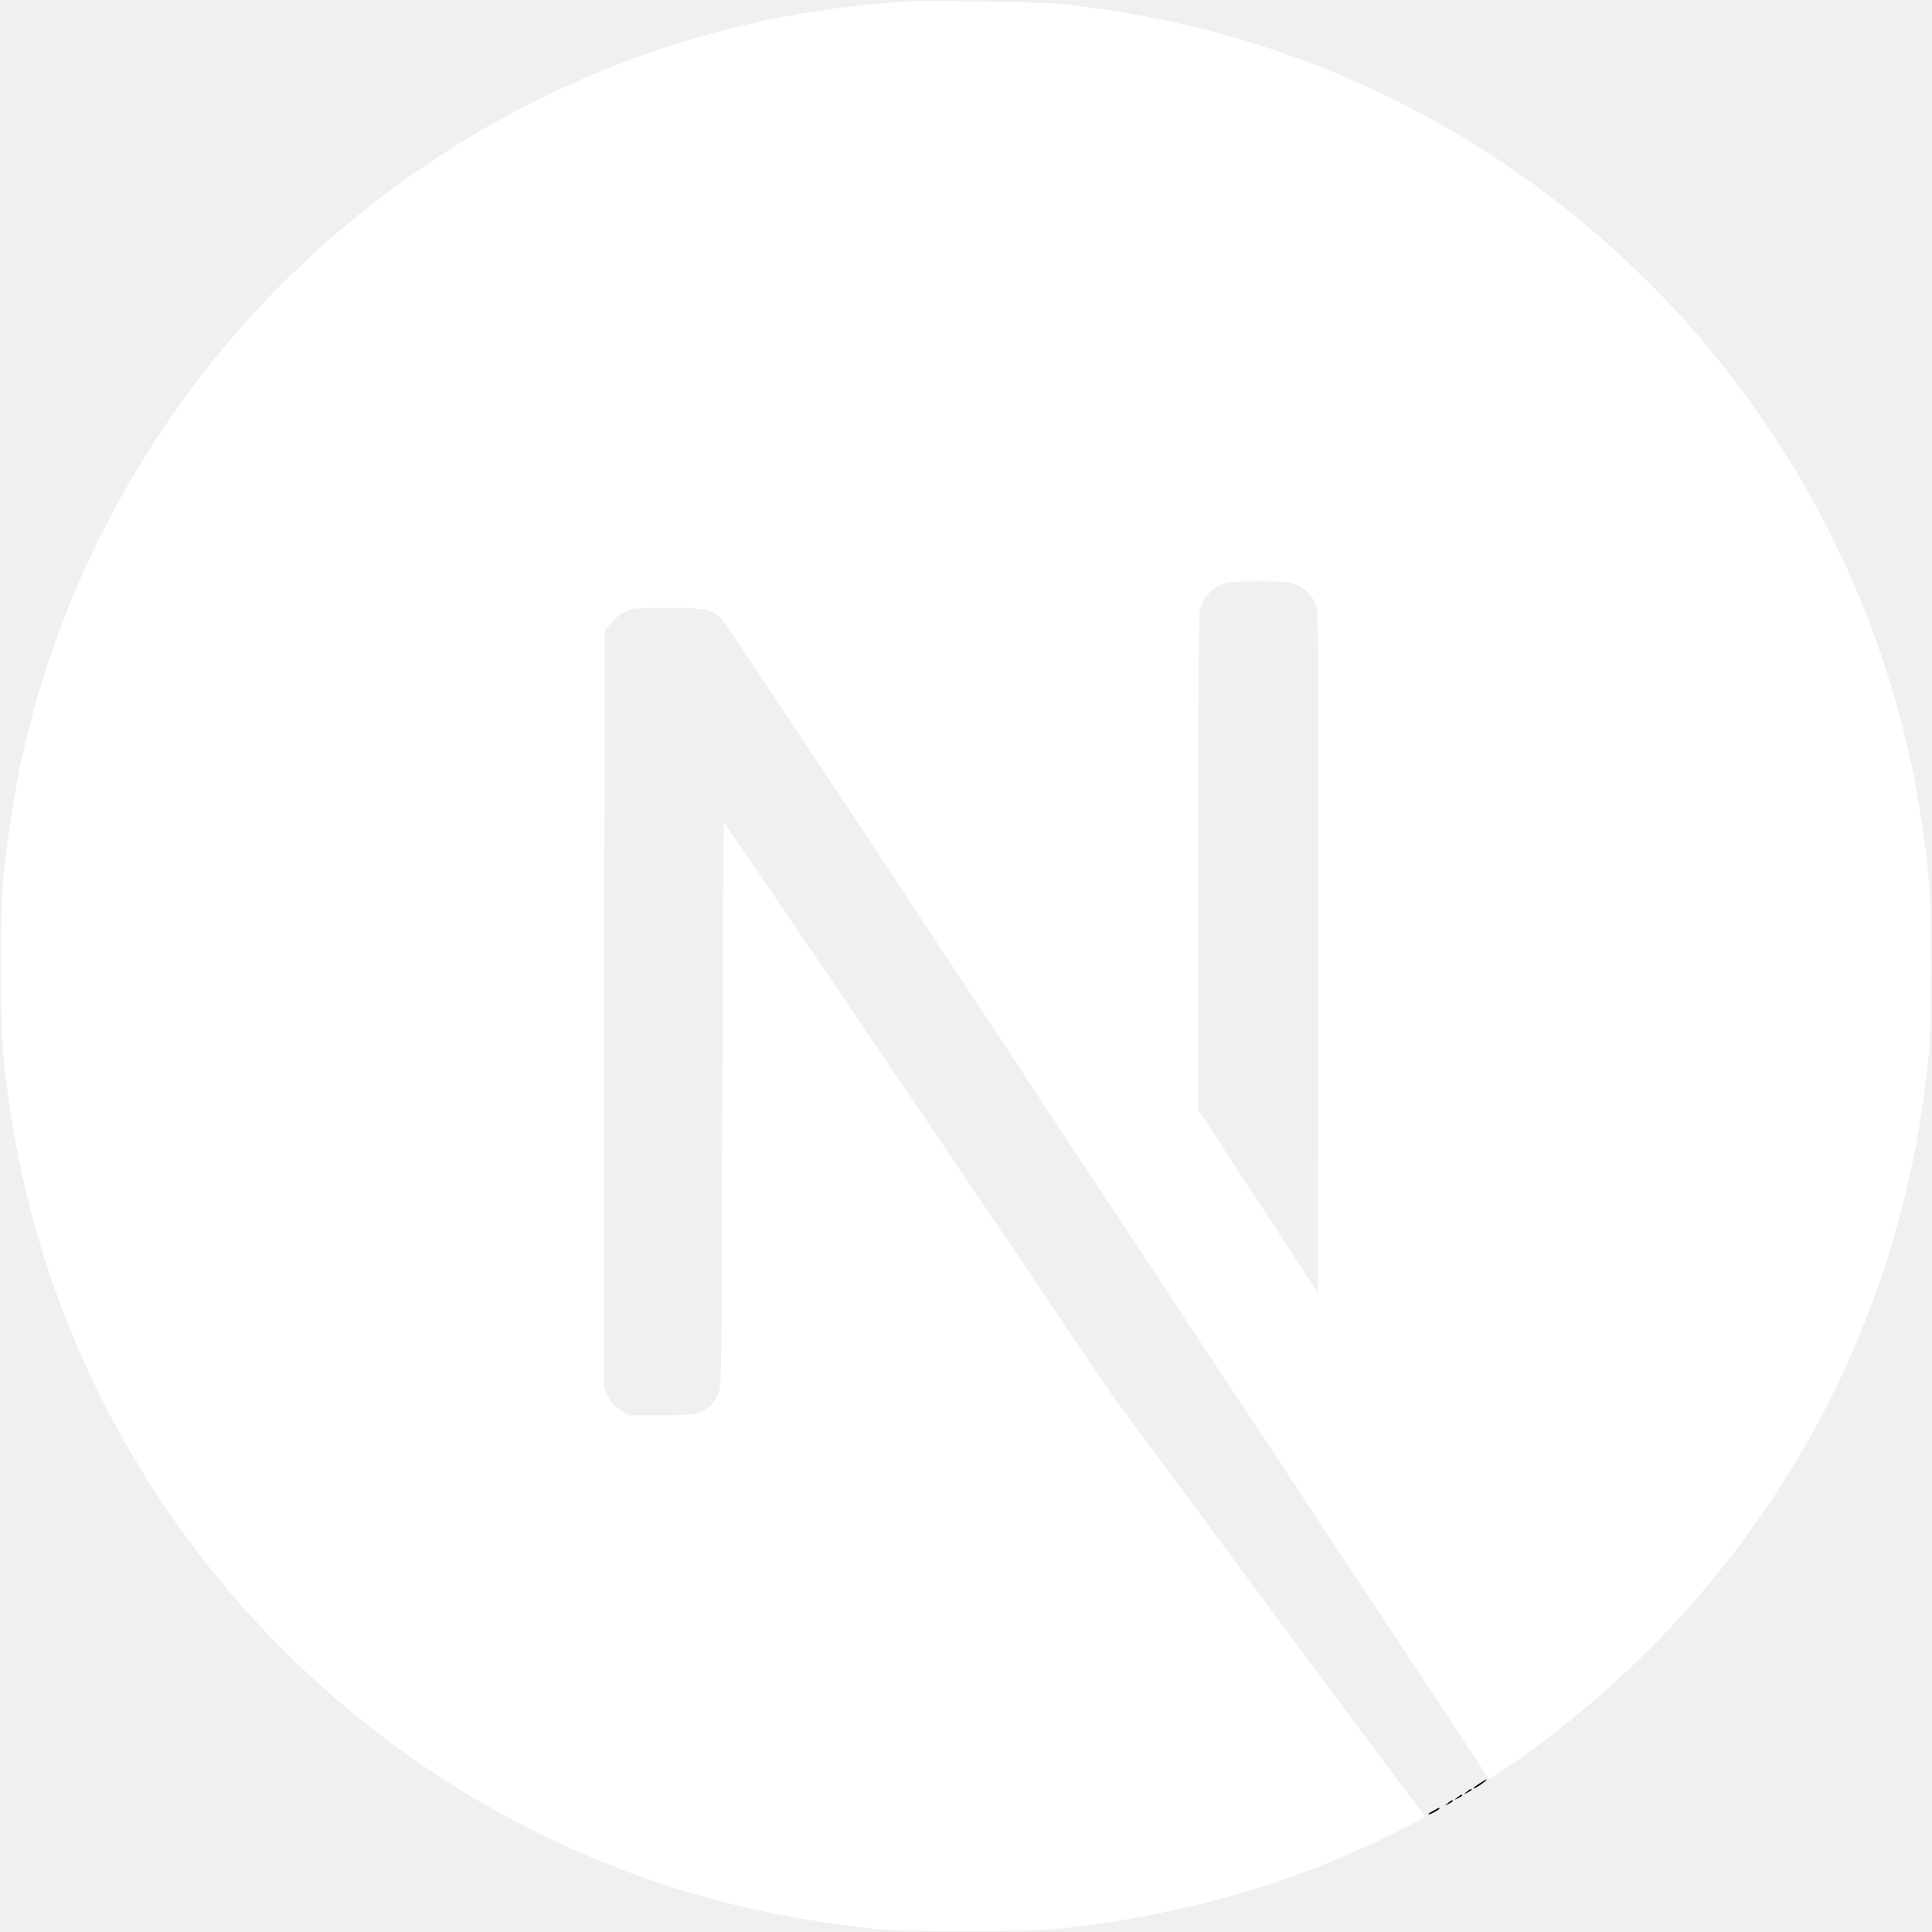
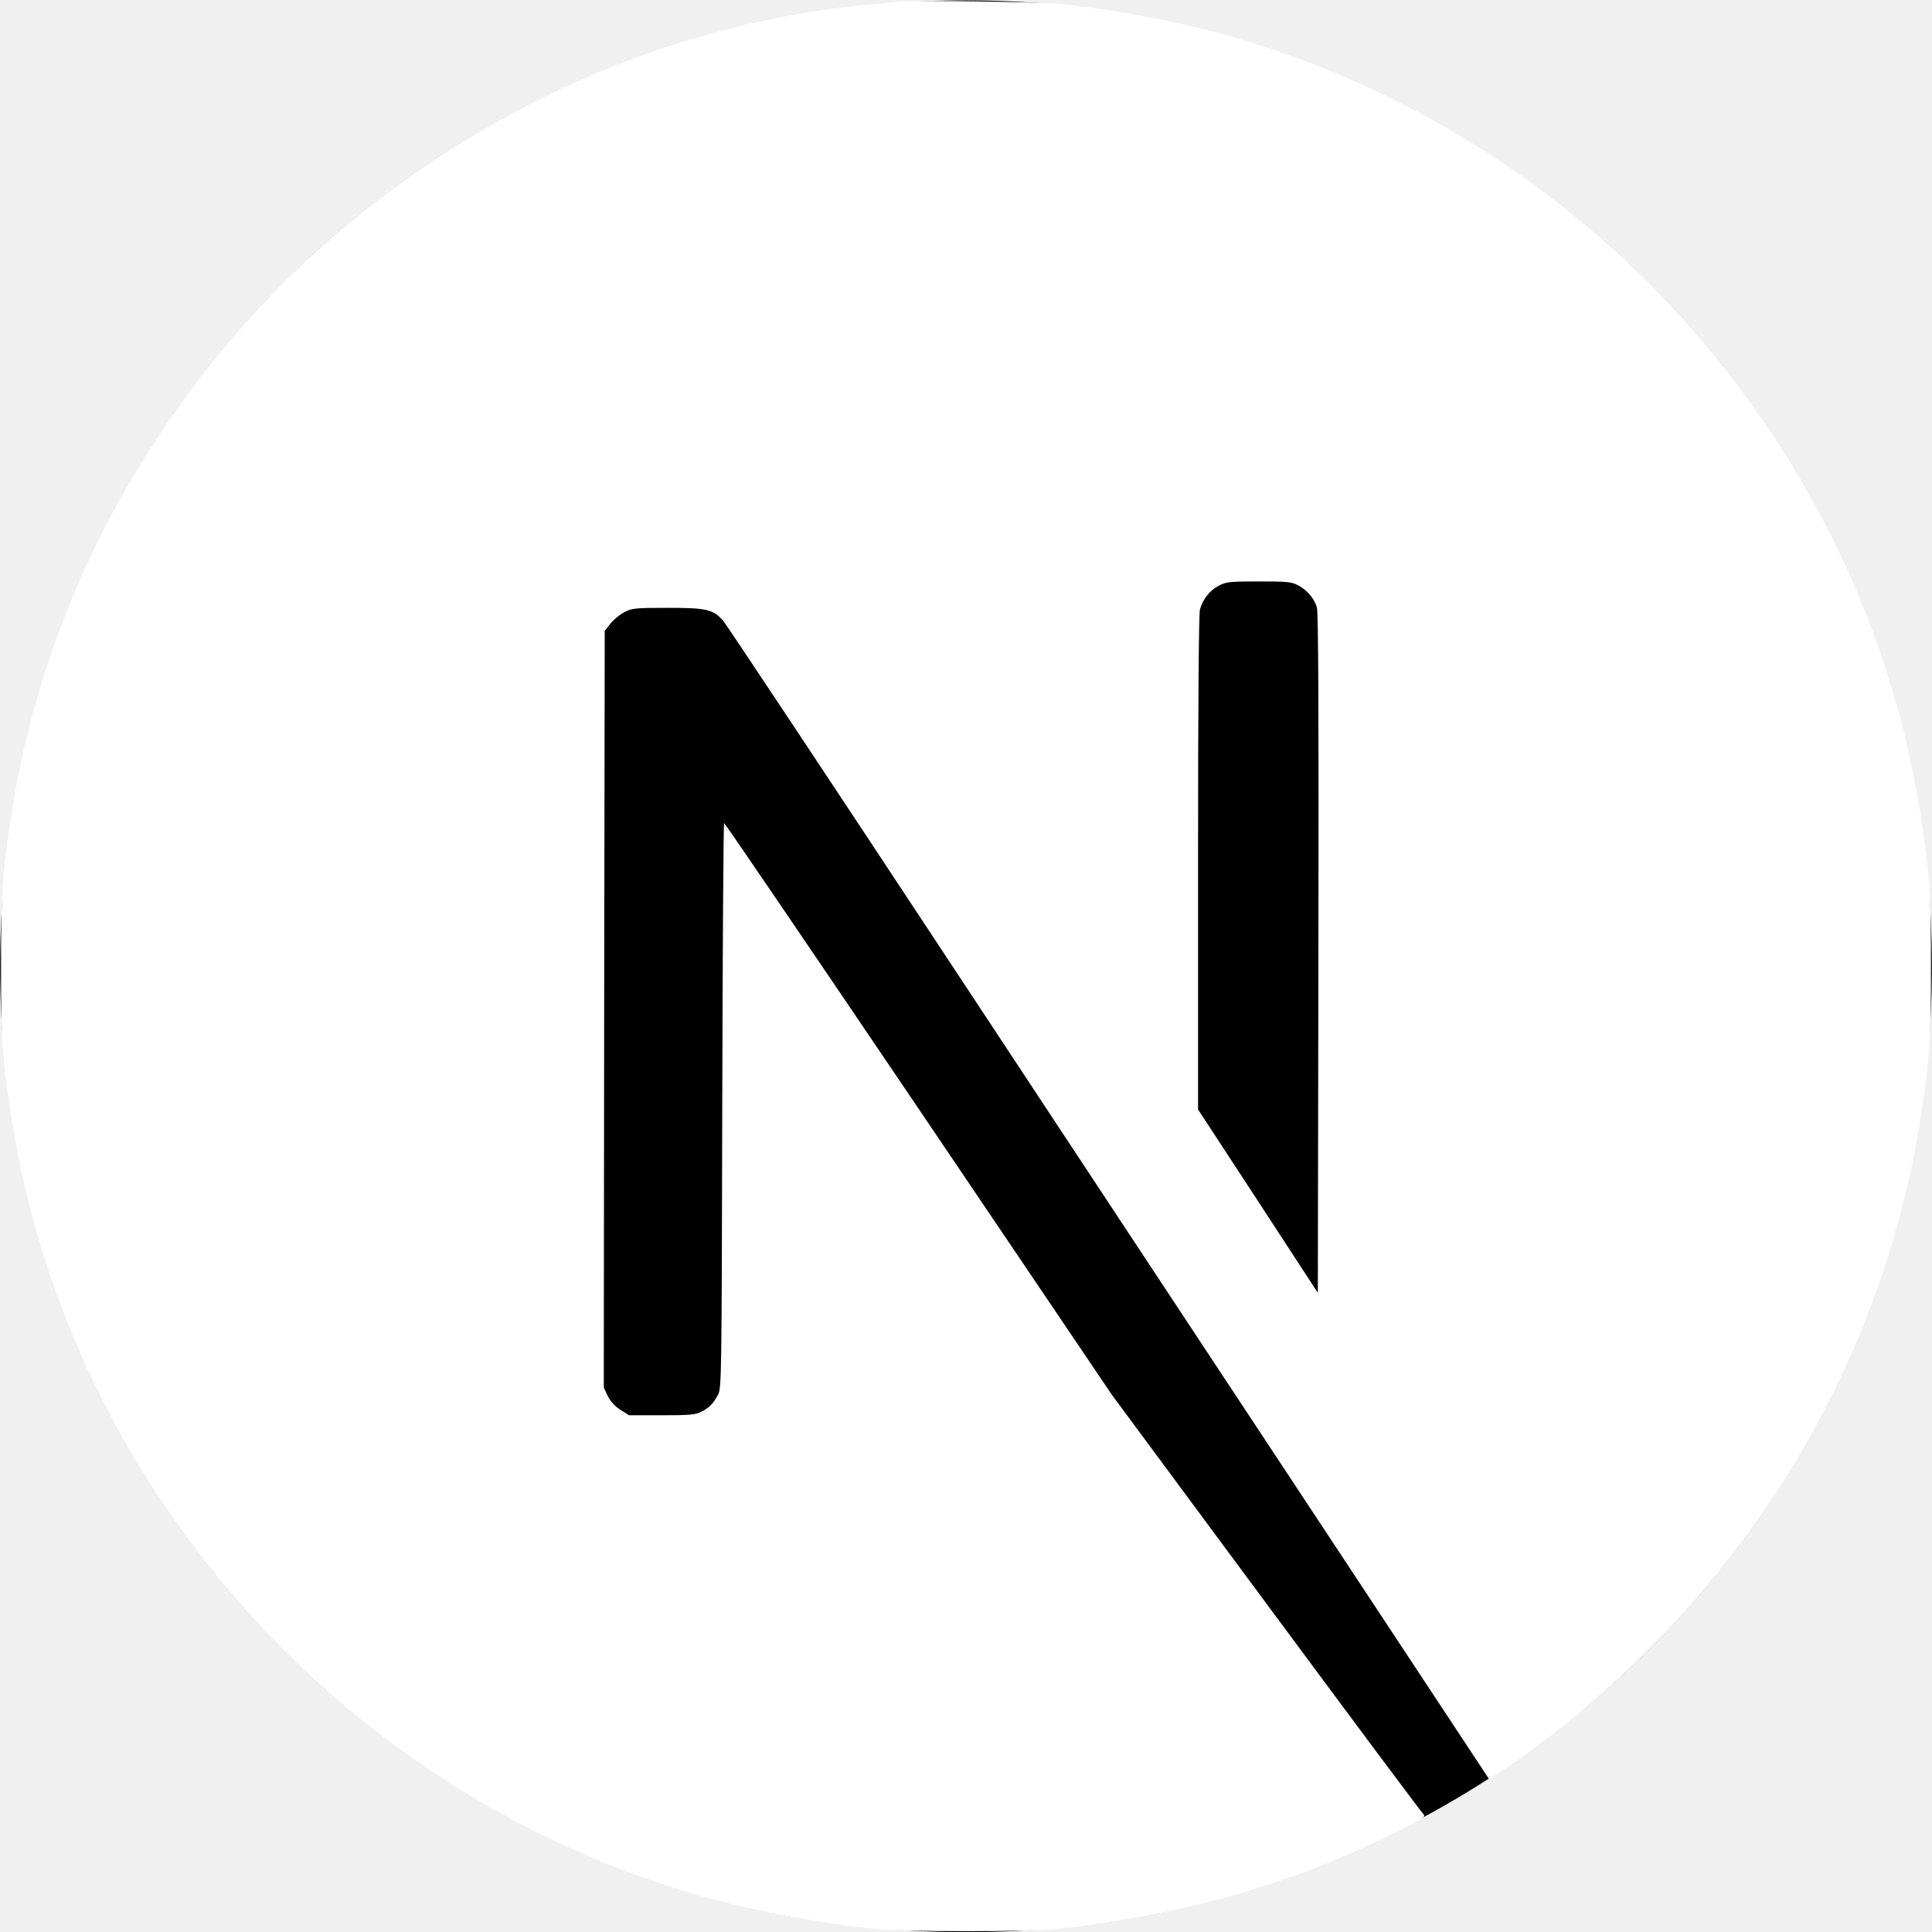
<svg xmlns="http://www.w3.org/2000/svg" height="1024pt" viewBox=".5 -.2 1023 1024.1" width="1024pt">
-   <path fill="#fff" d="m478.5.6c-2.2.2-9.2.9-15.5 1.4-145.3 13.1-281.4 91.5-367.6 212-48 67-78.7 143-90.3 223.5-4.1 28.1-4.6 36.4-4.6 74.5s.5 46.4 4.6 74.5c27.8 192.1 164.5 353.5 349.9 413.3 33.2 10.7 68.2 18 108 22.4 15.5 1.7 82.5 1.7 98 0 68.7-7.6 126.9-24.6 184.3-53.9 8.8-4.5 10.5-5.7 9.3-6.7-.8-.6-38.3-50.9-83.3-111.7l-81.8-110.5-102.5-151.7c-56.4-83.4-102.8-151.6-103.2-151.6-.4-.1-.8 67.3-1 149.6-.3 144.1-.4 149.9-2.2 153.3-2.6 4.9-4.6 6.9-8.8 9.1-3.2 1.6-6 1.9-21.1 1.9h-17.3l-4.6-2.9c-3-1.9-5.2-4.4-6.7-7.3l-2.1-4.5.2-200.5.3-200.6 3.1-3.9c1.6-2.1 5-4.8 7.4-6.1 4.1-2 5.7-2.2 23-2.2 20.4 0 23.8.8 29.1 6.6 1.5 1.6 57 85.2 123.4 185.9s157.2 238.2 201.8 305.7l81 122.7 4.1-2.7c36.3-23.6 74.7-57.2 105.1-92.2 64.7-74.3 106.4-164.9 120.4-261.5 4.1-28.1 4.6-36.4 4.6-74.5s-.5-46.4-4.6-74.5c-27.8-192.1-164.5-353.5-349.9-413.3-32.7-10.6-67.5-17.9-106.5-22.3-9.6-1-75.7-2.1-84-1.3zm209.4 309.4c4.8 2.4 8.7 7 10.1 11.8.8 2.6 1 58.2.8 183.5l-.3 179.8-31.7-48.6-31.8-48.6v-130.7c0-84.5.4-132 1-134.3 1.6-5.6 5.1-10 9.9-12.6 4.1-2.1 5.6-2.3 21.3-2.3 14.8 0 17.4.2 20.7 2z" />
-   <path d="m784.3 945.1c-3.5 2.2-4.6 3.7-1.5 2 2.2-1.3 5.8-4 5.2-4.1-.3 0-2 1-3.7 2.1zm-6.9 4.5c-1.8 1.4-1.8 1.5.4.4 1.2-.6 2.2-1.3 2.2-1.5 0-.8-.5-.6-2.6 1.1zm-5 3c-1.8 1.4-1.8 1.5.4.4 1.2-.6 2.2-1.3 2.2-1.5 0-.8-.5-.6-2.6 1.1zm-5 3c-1.8 1.4-1.8 1.5.4.4 1.2-.6 2.2-1.3 2.2-1.5 0-.8-.5-.6-2.6 1.1zm-7.6 4c-3.8 2-3.6 2.8.2.9 1.7-.9 3-1.8 3-2 0-.7-.1-.6-3.2 1.1z" />
+   <circle cx="512" cy="512" r="512" fill="black" />
+   <path fill="white" d="m478.5.6c-2.2.2-9.2.9-15.5 1.4-145.3 13.1-281.4 91.5-367.6 212-48 67-78.7 143-90.3 223.5-4.1 28.1-4.6 36.4-4.6 74.5s.5 46.4 4.6 74.5c27.8 192.1 164.5 353.5 349.9 413.3 33.2 10.7 68.2 18 108 22.4 15.5 1.7 82.5 1.7 98 0 68.7-7.6 126.9-24.6 184.3-53.9 8.8-4.5 10.5-5.7 9.3-6.7-.8-.6-38.3-50.9-83.3-111.7l-81.8-110.5-102.5-151.7c-56.4-83.4-102.8-151.6-103.2-151.6-.4-.1-.8 67.3-1 149.6-.3 144.1-.4 149.9-2.2 153.3-2.6 4.9-4.6 6.9-8.8 9.1-3.2 1.6-6 1.9-21.1 1.9h-17.3l-4.6-2.9c-3-1.9-5.2-4.4-6.7-7.3l-2.1-4.5.2-200.5.3-200.6 3.1-3.9c1.6-2.1 5-4.8 7.4-6.1 4.1-2 5.7-2.2 23-2.2 20.4 0 23.8.8 29.1 6.6 1.5 1.6 57 85.2 123.4 185.9s157.2 238.2 201.8 305.7l81 122.7 4.1-2.7c36.3-23.6 74.7-57.2 105.1-92.2 64.7-74.3 106.4-164.9 120.4-261.5 4.1-28.1 4.6-36.4 4.6-74.5s-.5-46.4-4.6-74.5c-27.8-192.1-164.5-353.5-349.9-413.3-32.7-10.6-67.5-17.9-106.5-22.3-9.6-1-75.7-2.1-84-1.3zm209.4 309.4c4.8 2.4 8.7 7 10.1 11.8.8 2.6 1 58.2.8 183.5l-.3 179.8-31.7-48.6-31.8-48.6v-130.7c0-84.5.4-132 1-134.3 1.6-5.6 5.1-10 9.9-12.6 4.1-2.1 5.6-2.3 21.3-2.3 14.8 0 17.4.2 20.7 2z" />
</svg>
